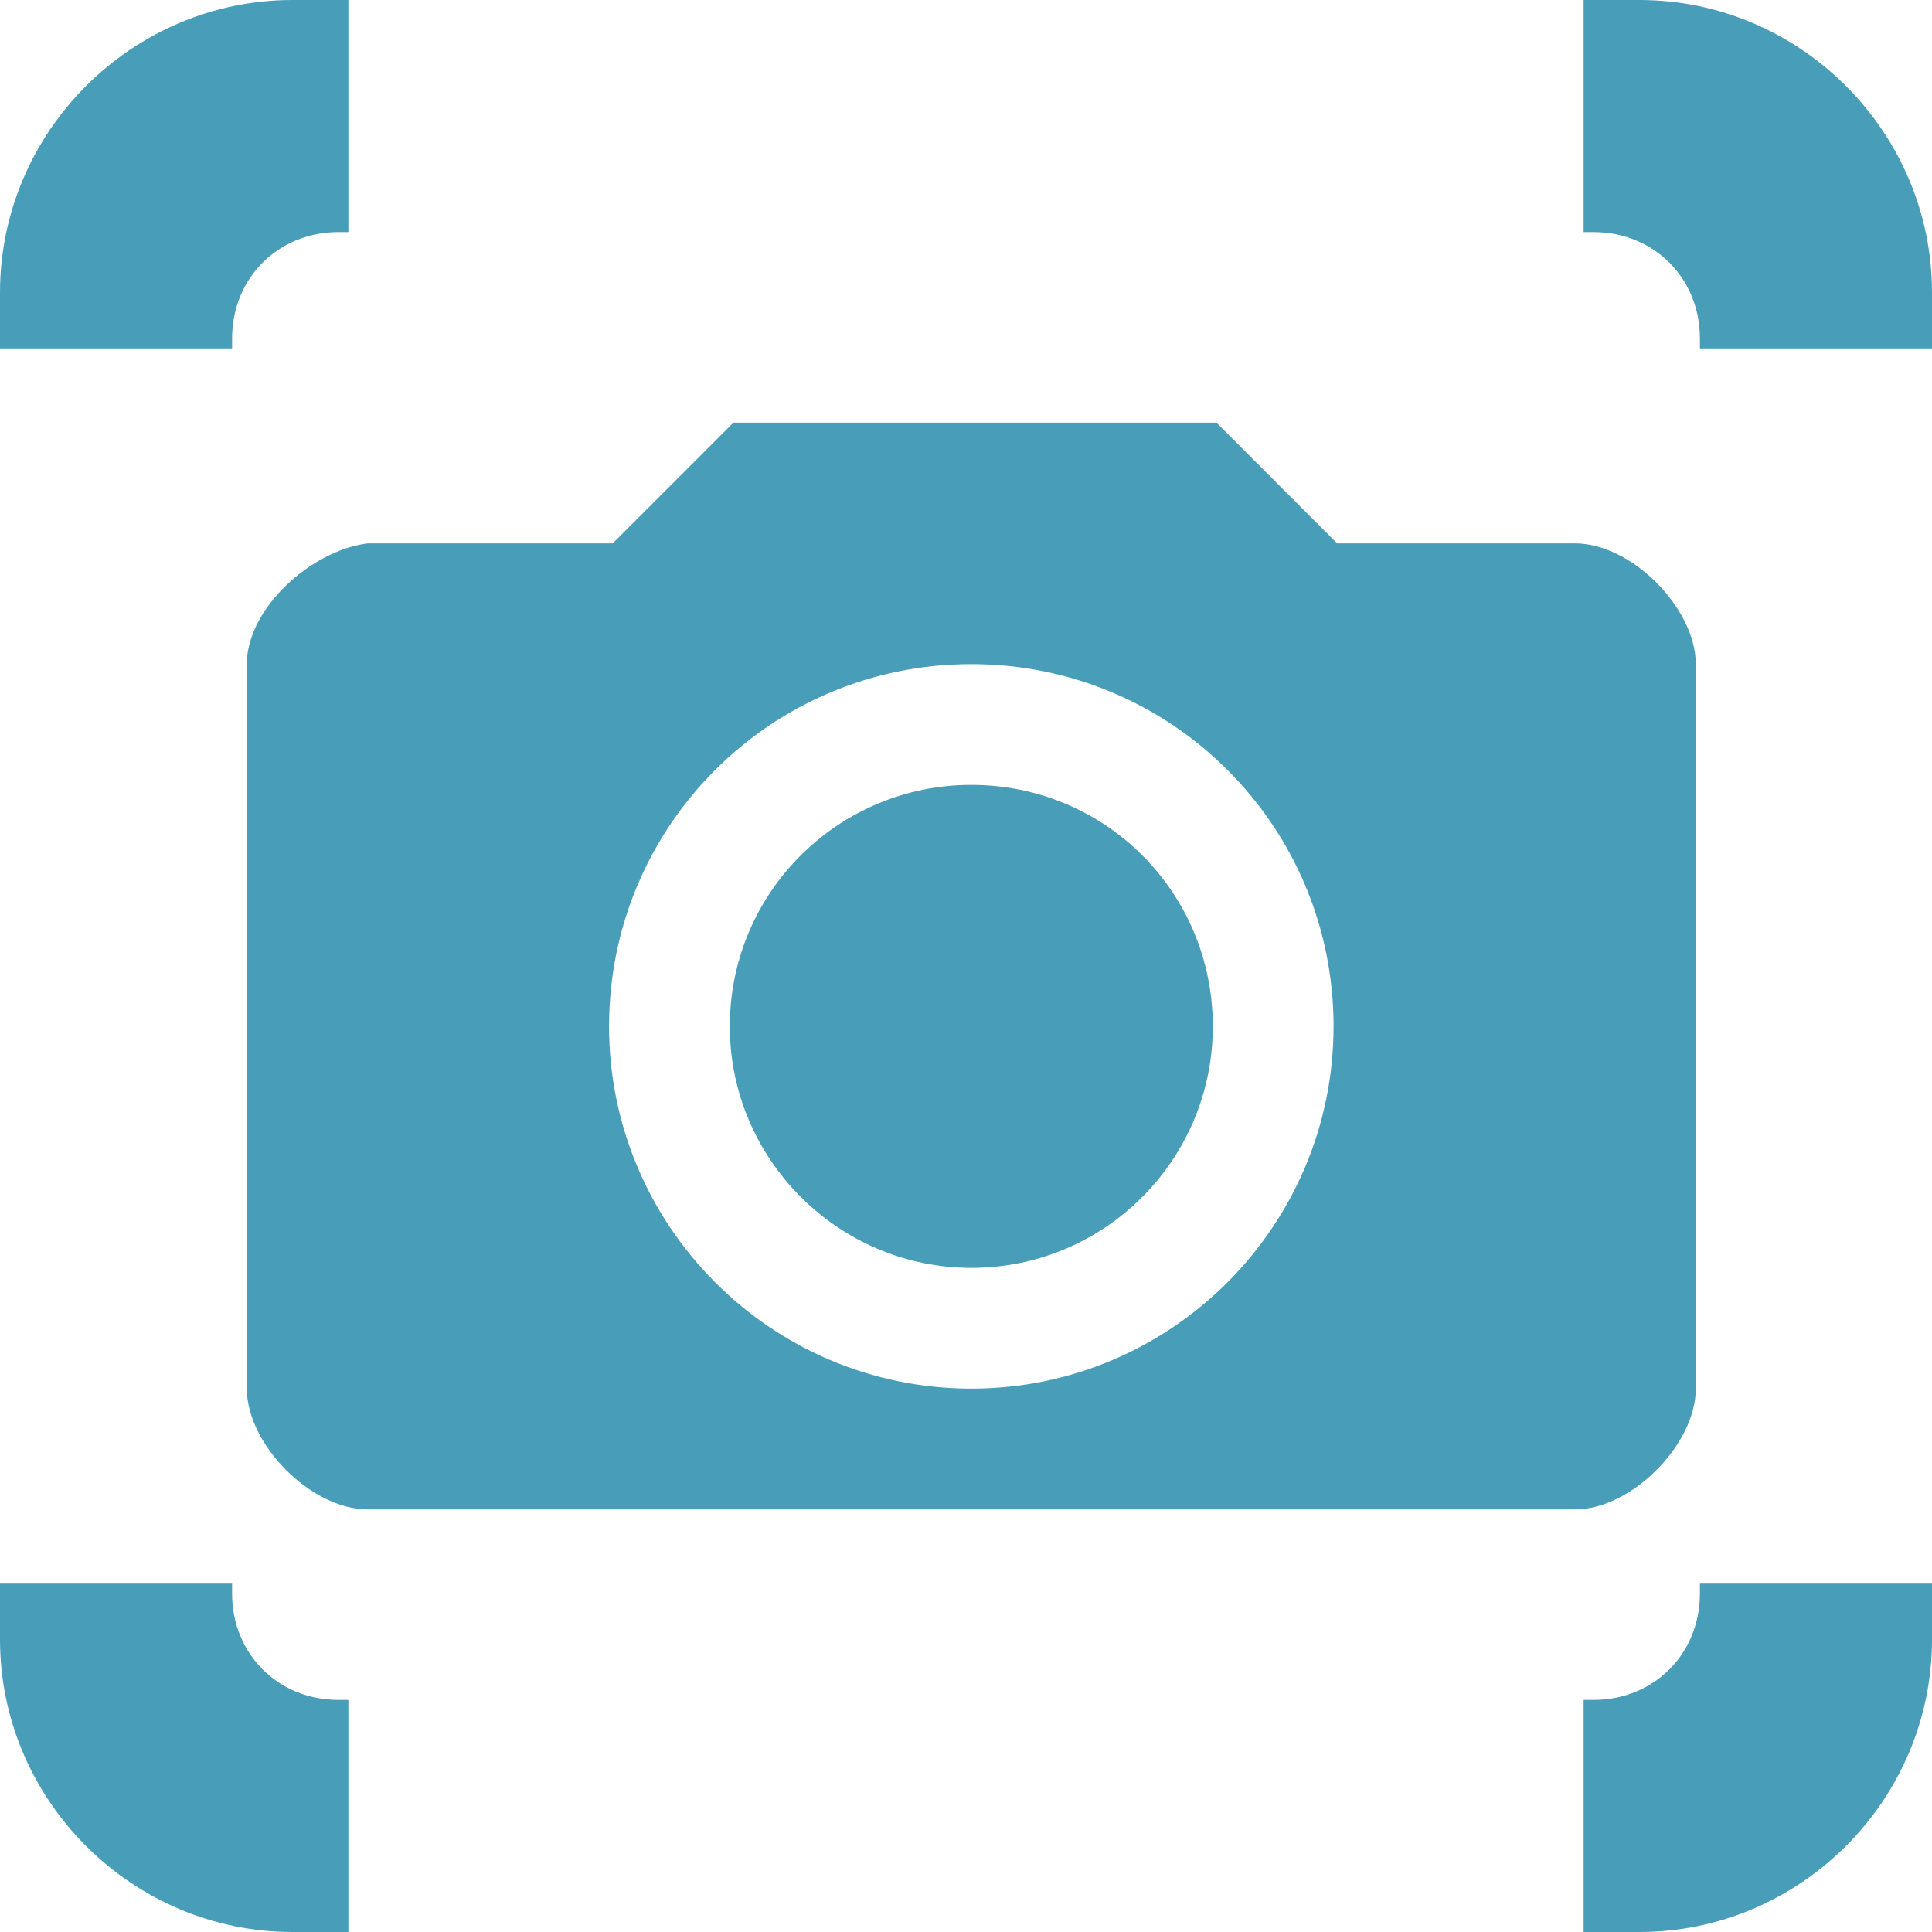
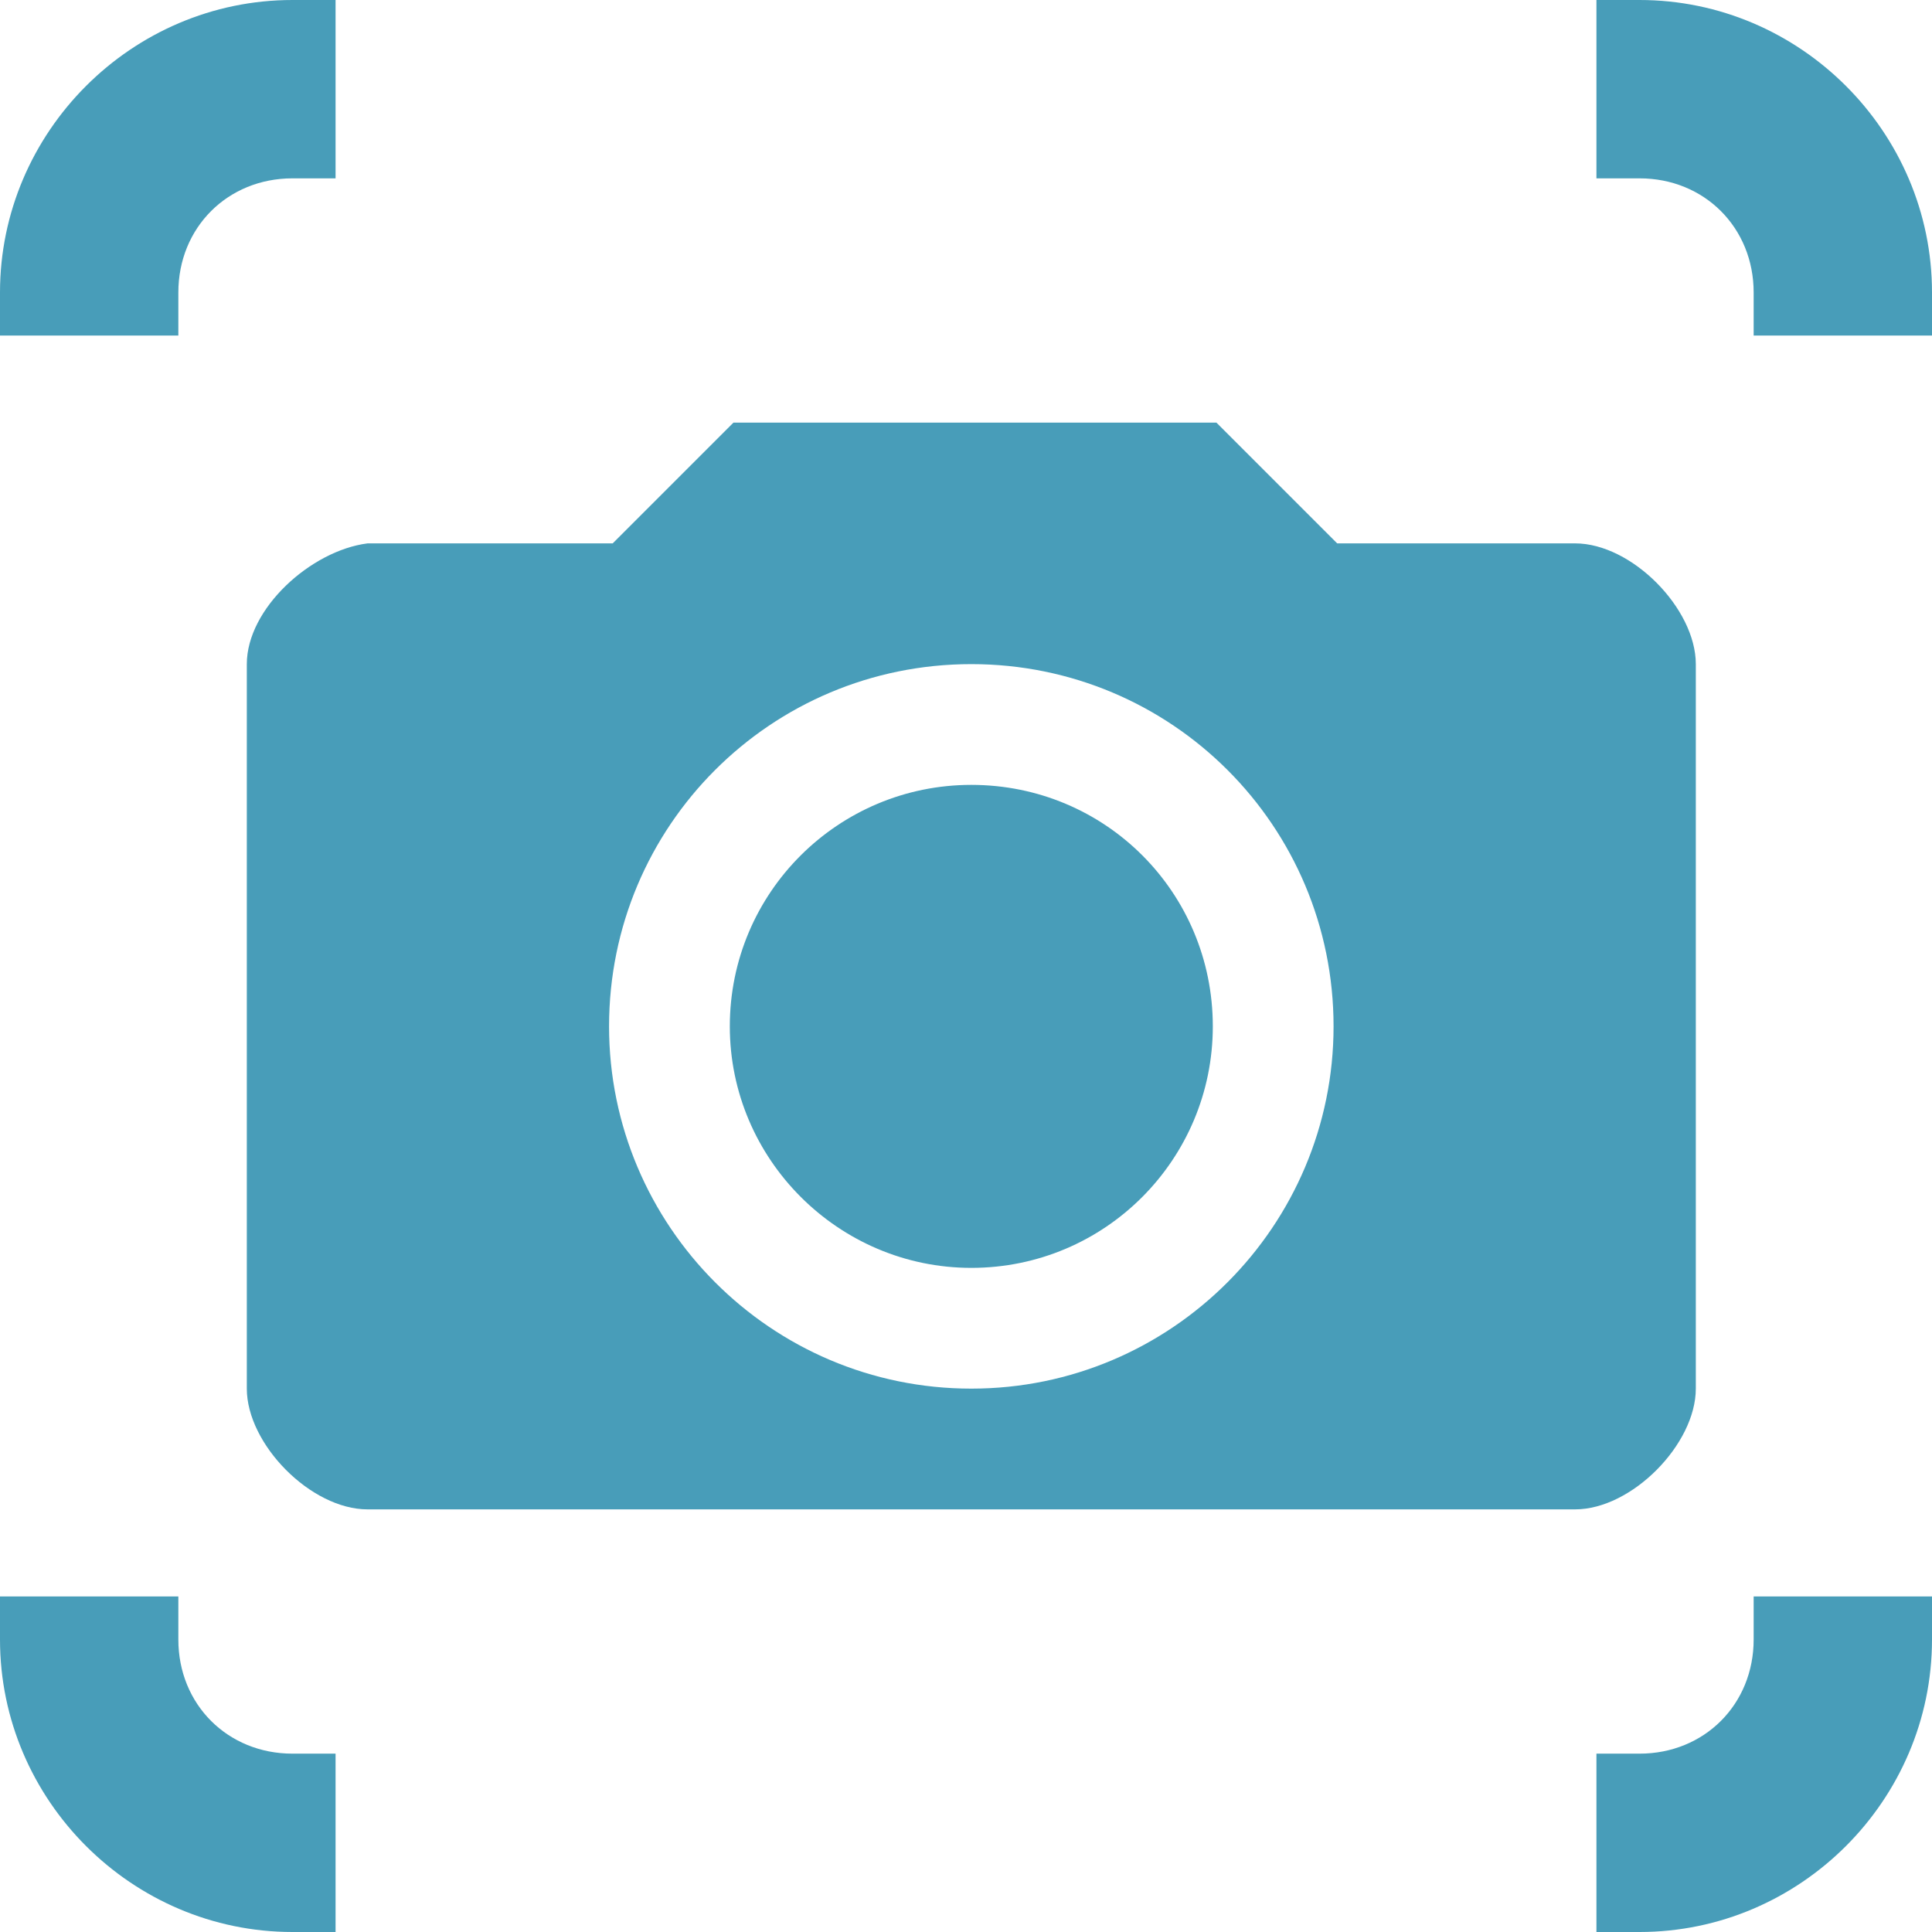
<svg xmlns="http://www.w3.org/2000/svg" width="16" height="16" version="1.1" id="svg2">
  <defs id="defs2" />
  <path id="path4" style="color:#000000;fill:#489db9;fill-opacity:1;stroke-width:1.2;stroke-linecap:round;stroke-linejoin:round;stroke-miterlimit:2;-inkscape-stroke:none" d="M 6.074,3.5 5.074,4.5 H 3.044 c -0.47,0.06 -1,0.54 -1,1 V 11.5 c 0,0.46 0.53,1 1,1 H 13.044 c 0.47,0 1,-0.54 1,-1 V 5.5 c 0,-0.46 -0.53,-1 -1,-1 h -1.97 l -1,-1 z m 1.97,2 c 1.66,0 3,1.34 3,3 C 11.044,10.15 9.704,11.5 8.044,11.5 6.384,11.5 5.044,10.15 5.044,8.5 c 0,-1.66 1.34,-3 3,-3 z m 0,1 c -1.1,0 -2,0.89 -2,2 0,1.1 0.9,2 2,2 1.11,0 2,-0.9 2,-2 0,-1.11 -0.89,-2 -2,-2 z" />
-   <path id="path7" style="color:#000000;fill:#489db9;stroke-width:0.932;stroke-linecap:round;stroke-linejoin:round;stroke-miterlimit:2;-inkscape-stroke:none;fill-opacity:1" d="M 2.422 0 C 1.092 0 0 1.092 0 2.422 L 0 2.885 L 1.922 2.885 L 1.922 2.803 C 1.922 2.303 2.303 1.922 2.803 1.922 L 2.885 1.922 L 2.885 0 L 2.422 0 z M 13.115 0 L 13.115 1.922 L 13.197 1.922 C 13.697 1.922 14.078 2.303 14.078 2.803 L 14.078 2.885 L 16 2.885 L 16 2.422 C 16 1.092 14.908 0 13.578 0 L 13.115 0 z M 0 13.115 L 0 13.578 C 0 14.908 1.092 16 2.422 16 L 2.885 16 L 2.885 14.078 L 2.803 14.078 C 2.303 14.078 1.922 13.697 1.922 13.197 L 1.922 13.115 L 0 13.115 z M 14.078 13.115 L 14.078 13.197 C 14.078 13.697 13.697 14.078 13.197 14.078 L 13.115 14.078 L 13.115 16 L 13.578 16 C 14.908 16 16 14.908 16 13.578 L 16 13.115 L 14.078 13.115 z " />
+   <path id="rect6" style="color:#000000;fill:#489db9;stroke-linecap:round;stroke-linejoin:round;stroke-miterlimit:2;-inkscape-stroke:none;fill-opacity:1" d="M 2.422 0 C 1.092 0 0 1.092 0 2.422 L 0 2.779 L 1.477 2.779 L 1.477 2.422 C 1.477 1.885 1.885 1.477 2.422 1.477 L 2.779 1.477 L 2.779 0 L 2.422 0 z M 13.221 0 L 13.221 1.477 L 13.578 1.477 C 14.115 1.477 14.523 1.885 14.523 2.422 L 14.523 2.779 L 16 2.779 L 16 2.422 C 16 1.092 14.908 0 13.578 0 L 13.221 0 z M 0 13.221 L 0 13.578 C 0 14.908 1.092 16 2.422 16 L 2.779 16 L 2.779 14.523 L 2.422 14.523 C 1.885 14.523 1.477 14.115 1.477 13.578 L 1.477 13.221 L 0 13.221 z M 14.523 13.221 L 14.523 13.578 C 14.523 14.115 14.115 14.523 13.578 14.523 L 13.221 14.523 L 13.221 16 L 13.578 16 C 14.908 16 16 14.908 16 13.578 L 16 13.221 L 14.523 13.221 z " />
</svg>
